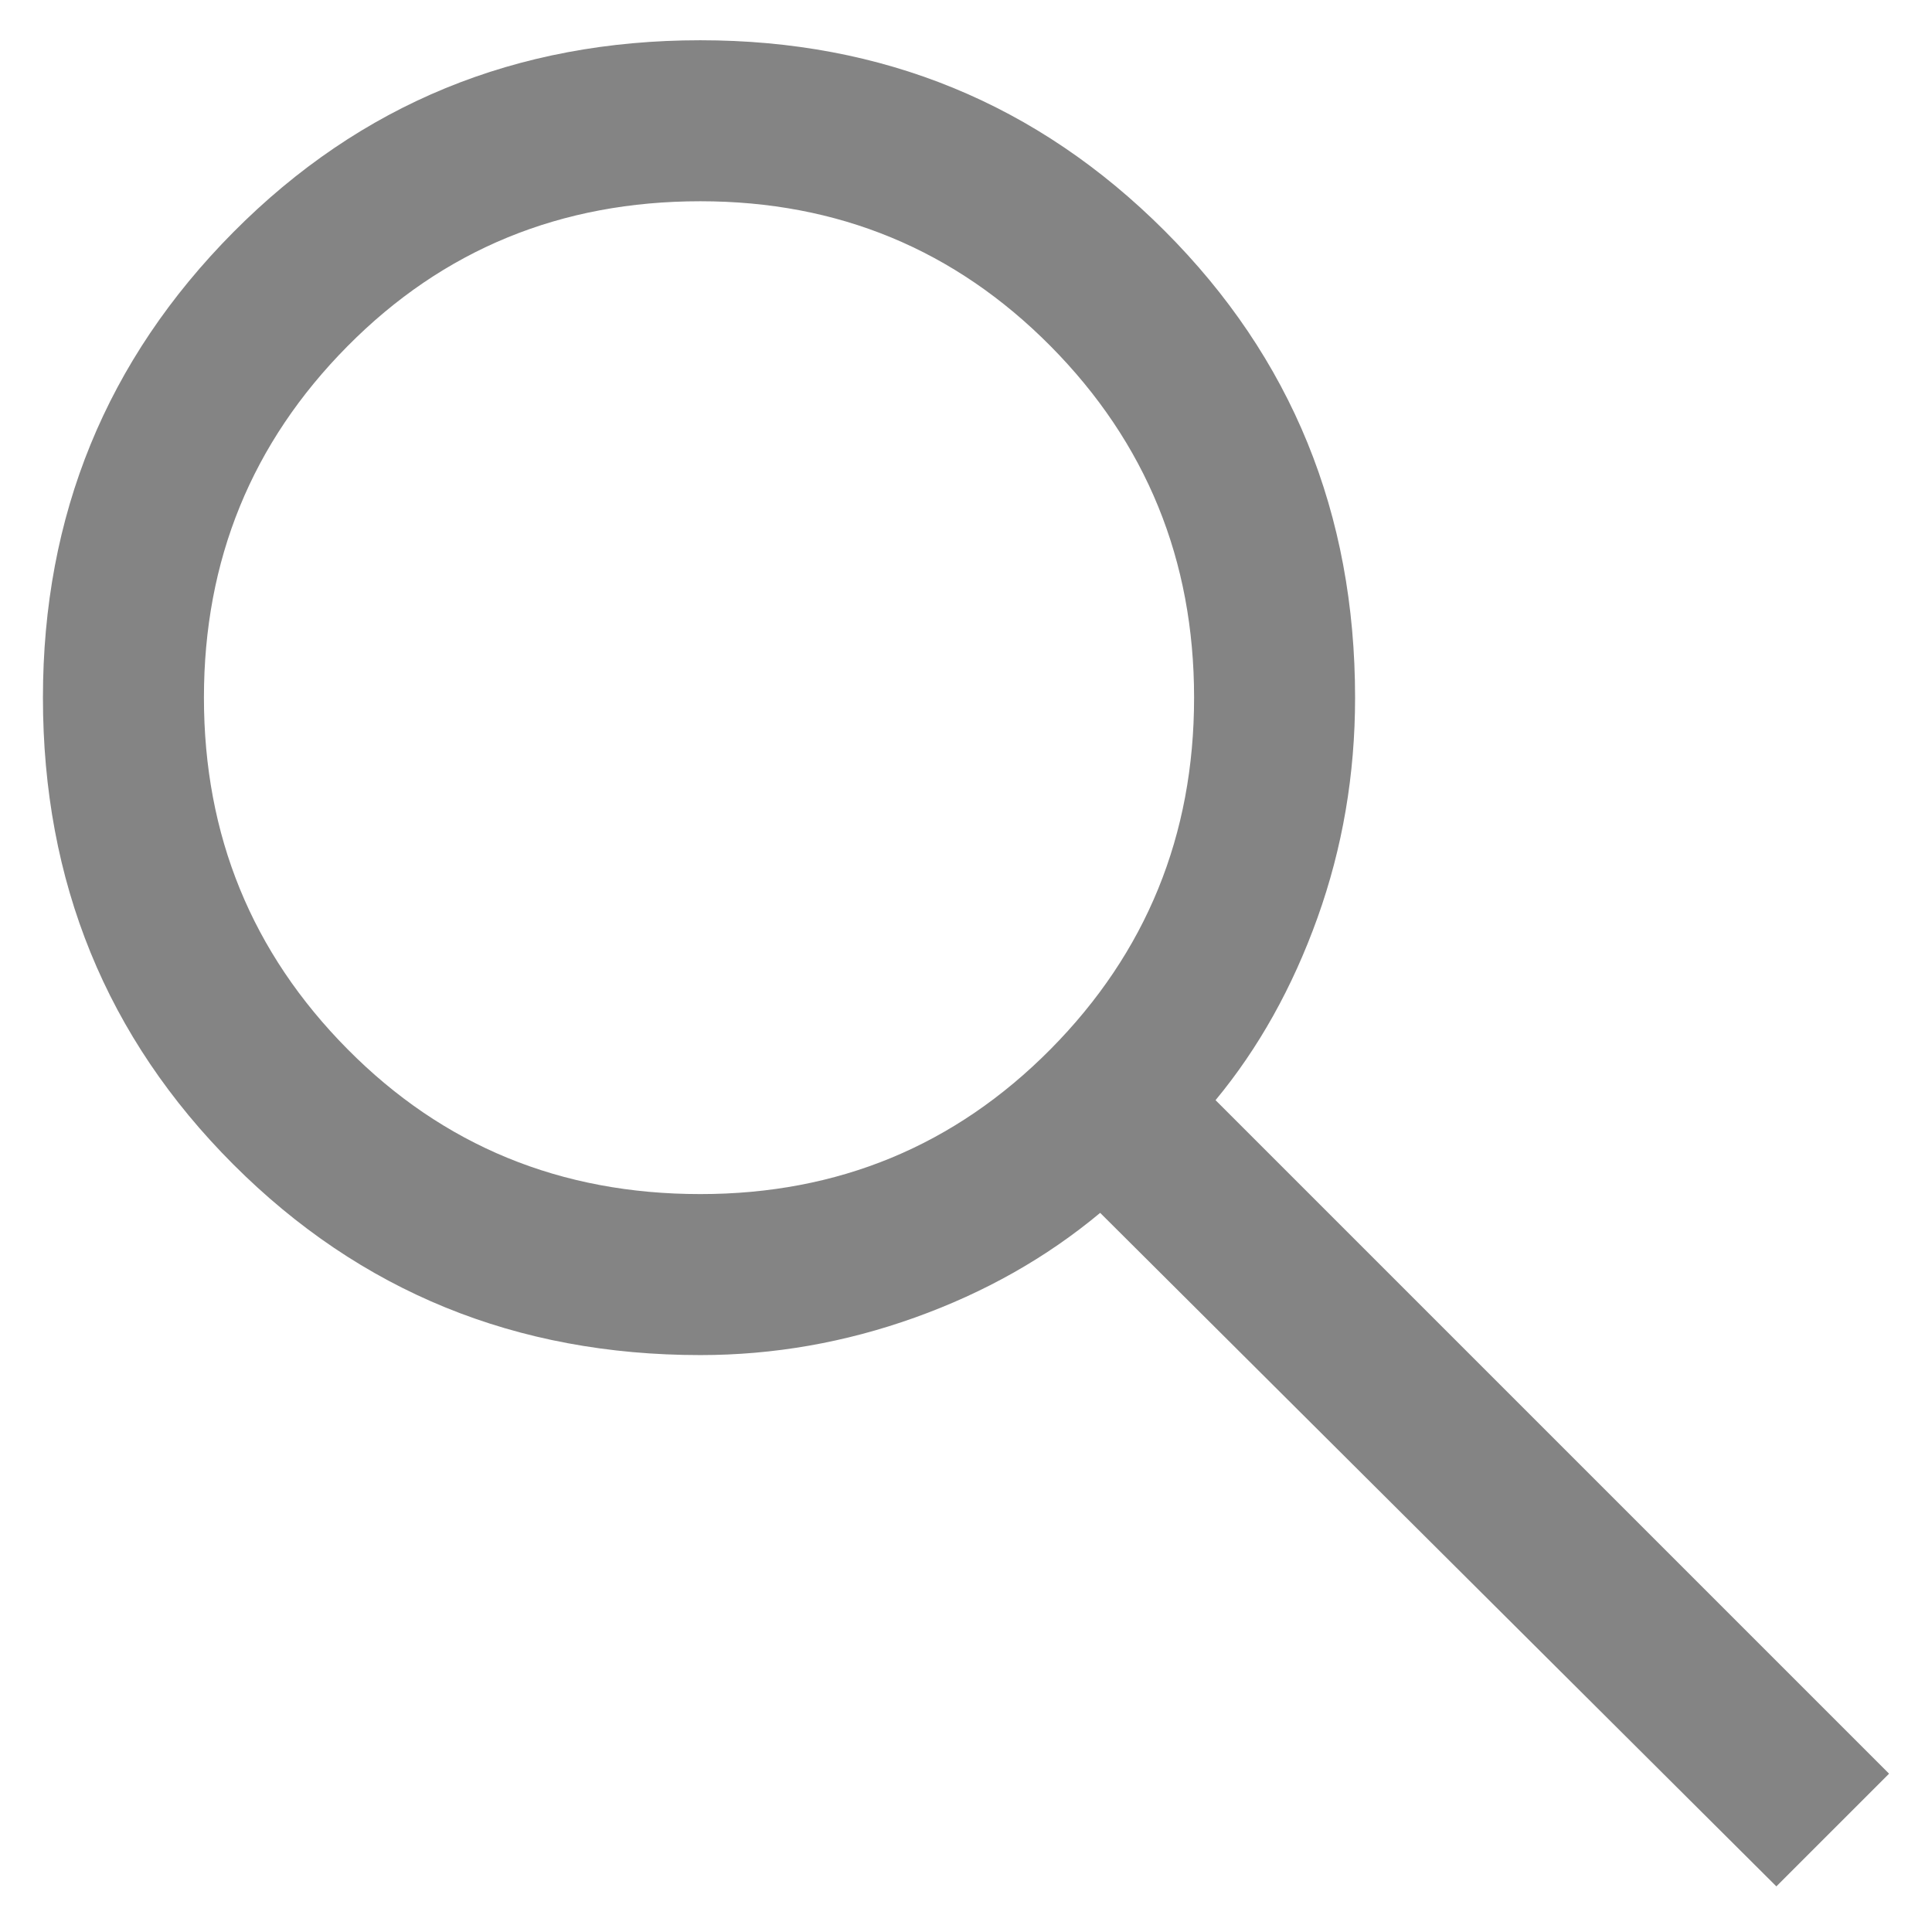
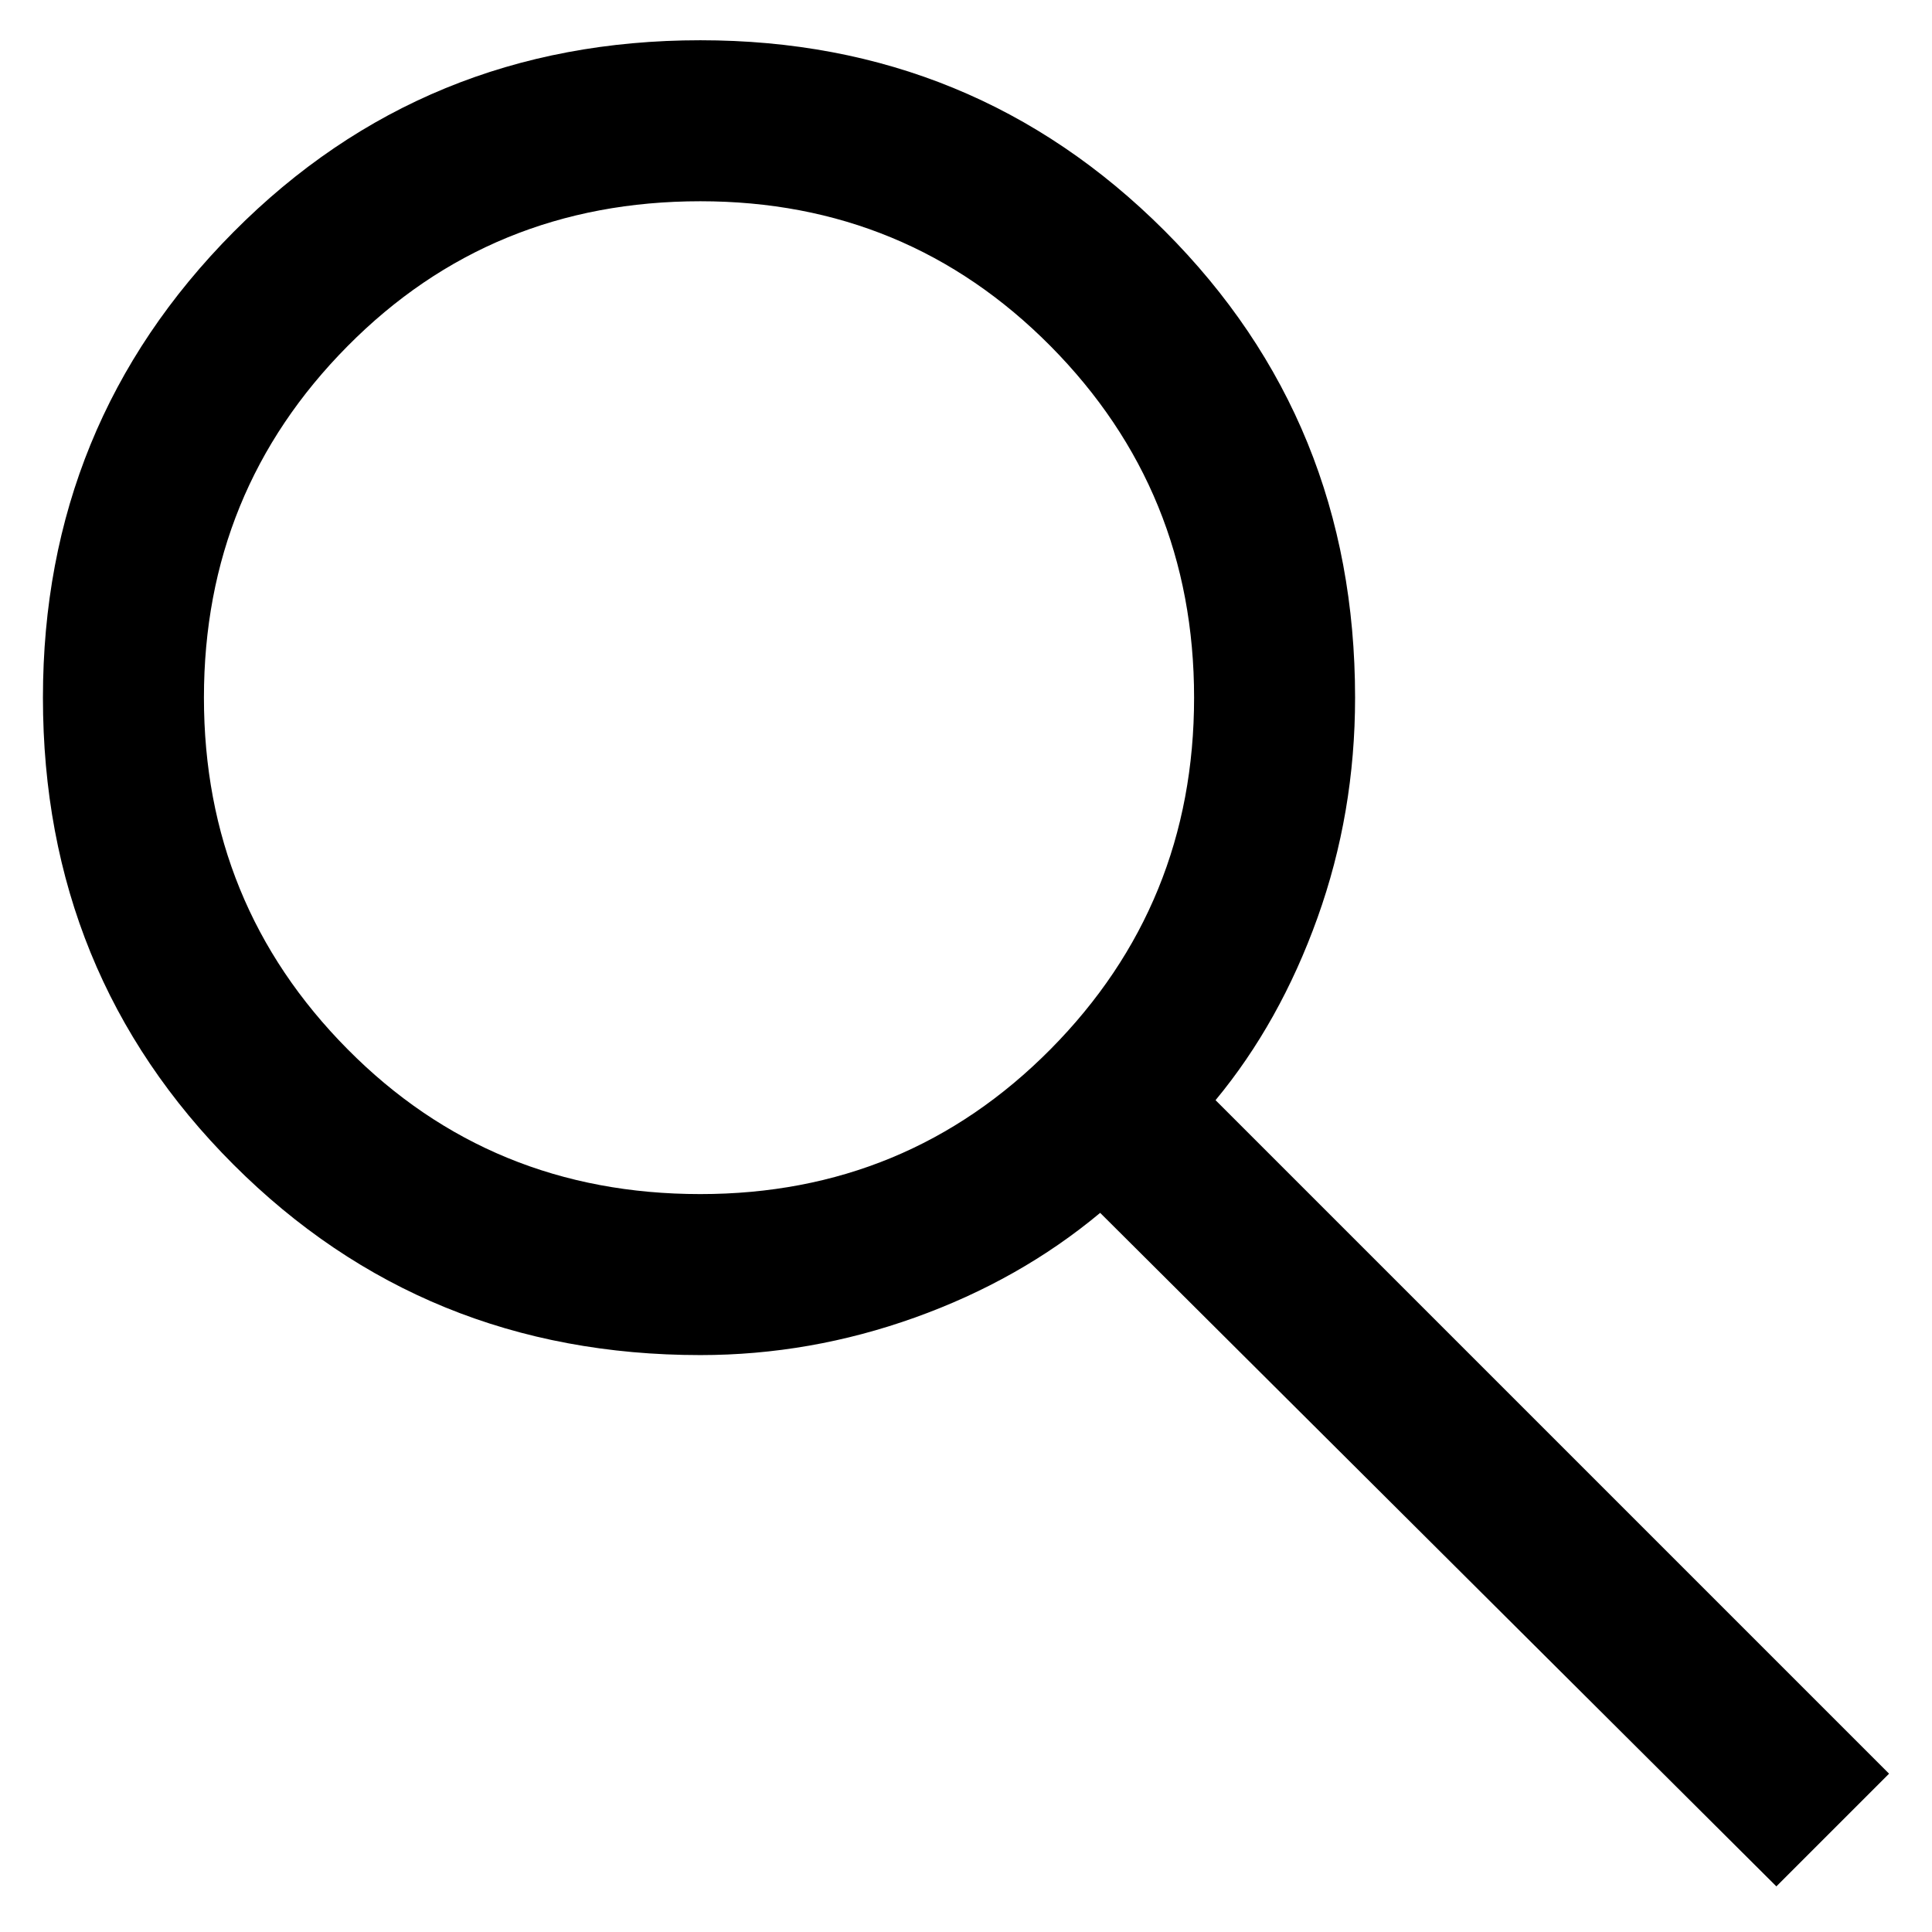
<svg xmlns="http://www.w3.org/2000/svg" width="18" height="18" viewBox="0 0 18 18" fill="none">
-   <path d="M16.55 17.575L10.25 11.3C9.75 11.717 9.175 12.042 8.525 12.275C7.875 12.508 7.208 12.625 6.525 12.625C4.808 12.625 3.358 12.033 2.175 10.85C0.992 9.667 0.4 8.217 0.4 6.5C0.4 4.8 0.992 3.354 2.175 2.162C3.358 0.971 4.808 0.375 6.525 0.375C8.225 0.375 9.667 0.967 10.85 2.15C12.033 3.333 12.625 4.783 12.625 6.5C12.625 7.217 12.508 7.9 12.275 8.55C12.042 9.2 11.725 9.767 11.325 10.25L17.6 16.525L16.55 17.575ZM6.525 11.125C7.808 11.125 8.896 10.675 9.788 9.775C10.679 8.875 11.125 7.783 11.125 6.5C11.125 5.217 10.679 4.125 9.788 3.225C8.896 2.325 7.808 1.875 6.525 1.875C5.225 1.875 4.129 2.325 3.238 3.225C2.346 4.125 1.9 5.217 1.9 6.5C1.9 7.783 2.346 8.875 3.238 9.775C4.129 10.675 5.225 11.125 6.525 11.125Z" fill="#848484" />
+   <path d="M16.55 17.575L10.25 11.3C9.75 11.717 9.175 12.042 8.525 12.275C7.875 12.508 7.208 12.625 6.525 12.625C4.808 12.625 3.358 12.033 2.175 10.85C0.992 9.667 0.4 8.217 0.4 6.5C0.4 4.8 0.992 3.354 2.175 2.162C3.358 0.971 4.808 0.375 6.525 0.375C8.225 0.375 9.667 0.967 10.85 2.15C12.033 3.333 12.625 4.783 12.625 6.5C12.625 7.217 12.508 7.9 12.275 8.55C12.042 9.2 11.725 9.767 11.325 10.25L17.6 16.525L16.55 17.575ZM6.525 11.125C7.808 11.125 8.896 10.675 9.788 9.775C10.679 8.875 11.125 7.783 11.125 6.5C11.125 5.217 10.679 4.125 9.788 3.225C8.896 2.325 7.808 1.875 6.525 1.875C5.225 1.875 4.129 2.325 3.238 3.225C2.346 4.125 1.9 5.217 1.9 6.5C1.9 7.783 2.346 8.875 3.238 9.775C4.129 10.675 5.225 11.125 6.525 11.125Z" fill="currentColor" />
</svg>
